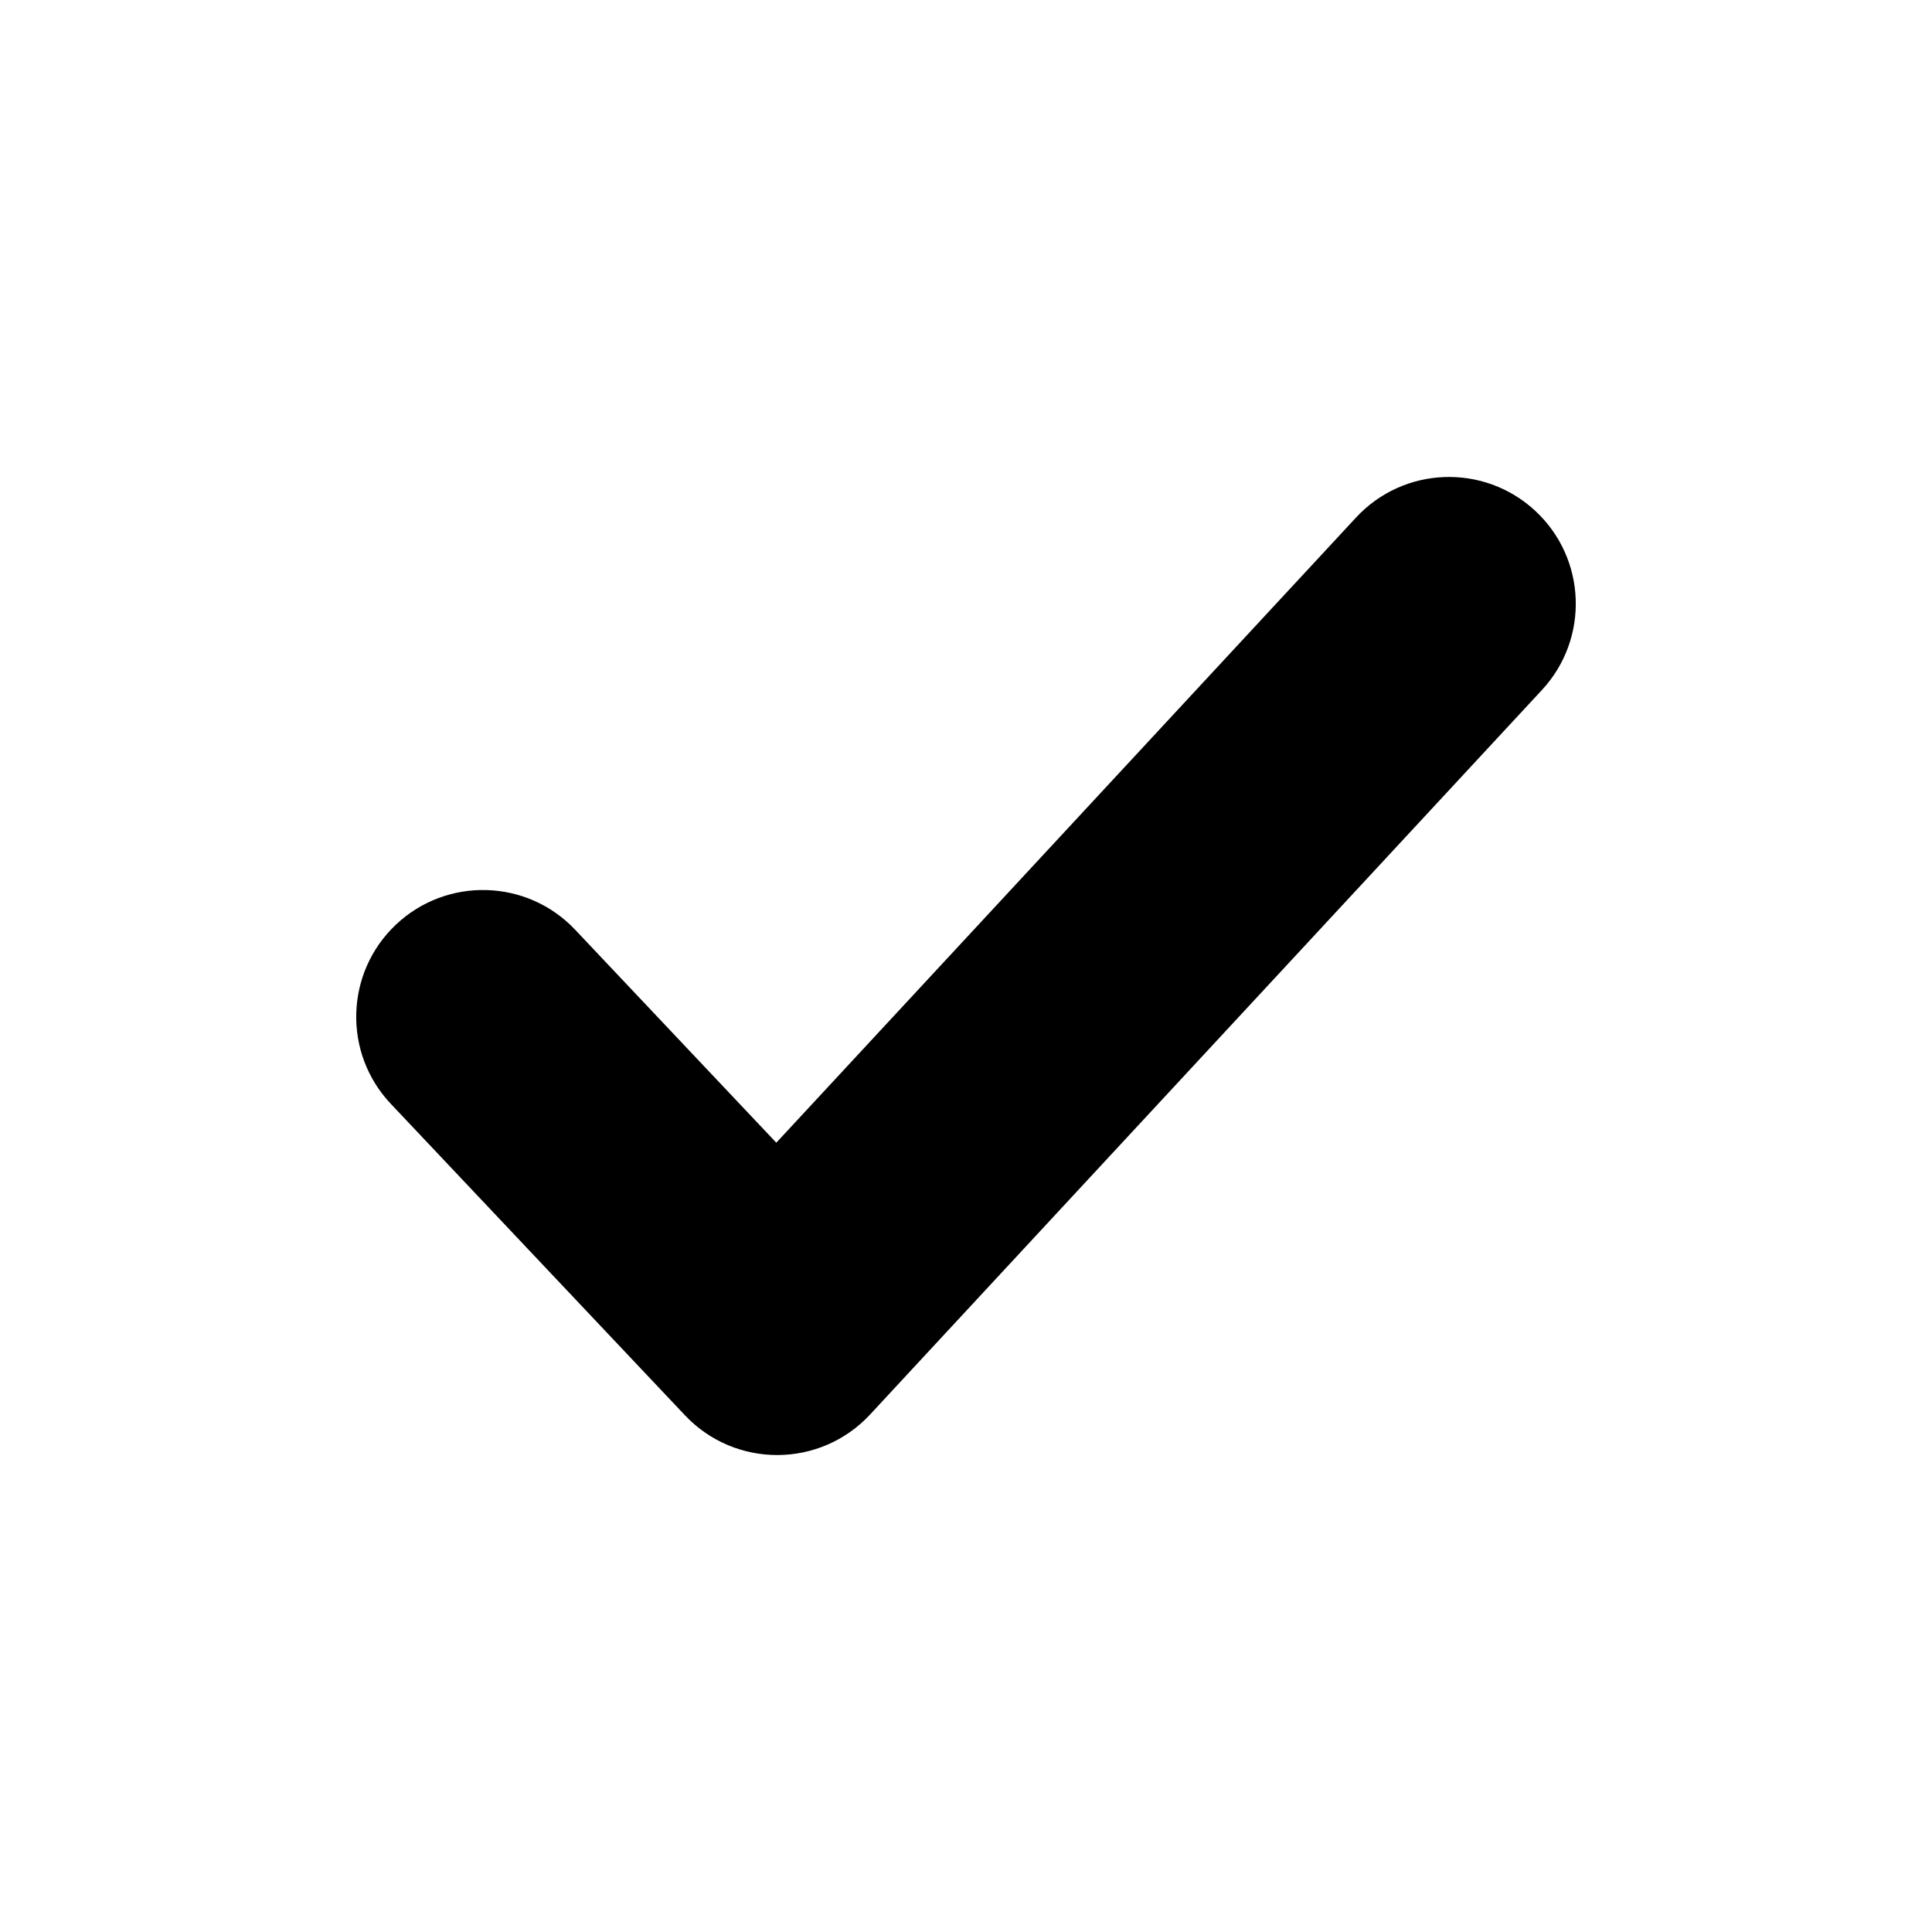
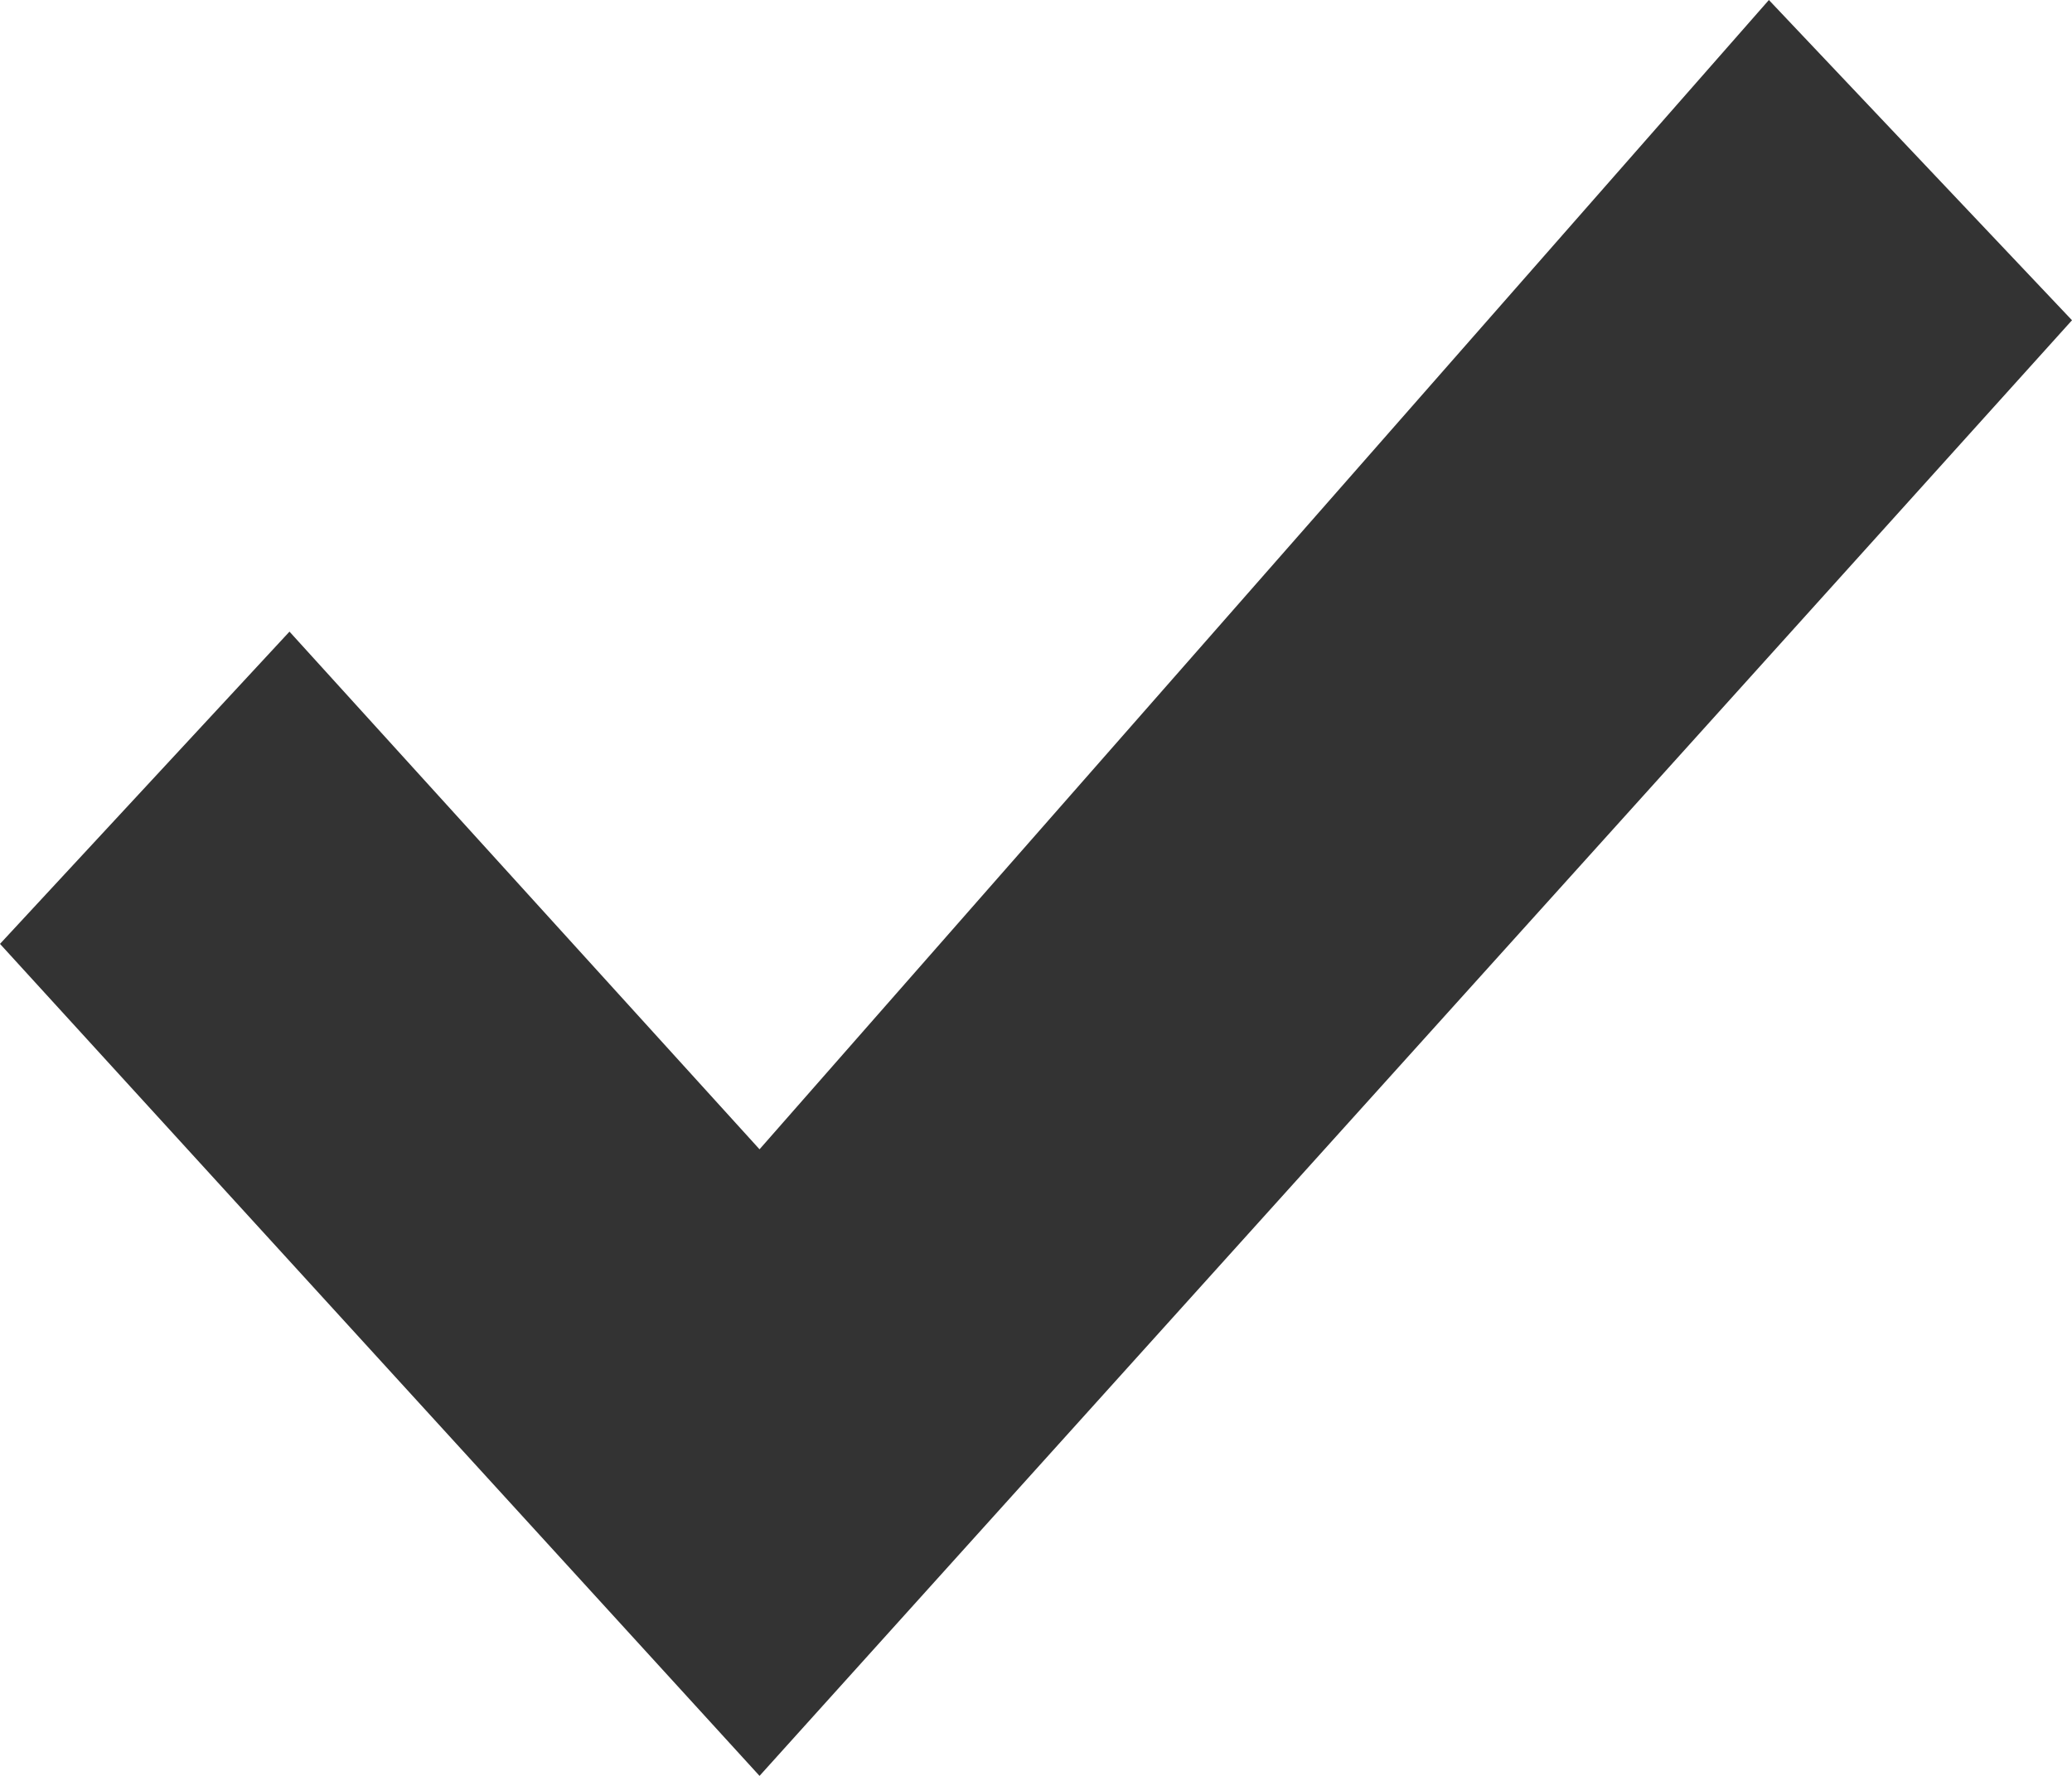
- <svg xmlns="http://www.w3.org/2000/svg" width="96px" height="96px" viewBox="0 0 96 96" version="1.1">
+ <svg xmlns="http://www.w3.org/2000/svg" width="7px" height="6px" viewBox="0 0 7 6" version="1.1">
  <defs />
-   <g id="Page-1" stroke="none" stroke-width="1" fill="none" fill-rule="evenodd">
-     <g id="Desktop-HD" transform="translate(-1632, -1248)" fill="#000000">
-       <g id="ok_s" transform="translate(1632, 1248)">
-         <path d="M28.58,46.199 C26.191,43.669 22.204,43.555 19.674,45.944 C17.145,48.334 17.031,52.321 19.42,54.85 L34.036,70.326 C36.538,72.975 40.758,72.955 43.236,70.284 L76.619,34.284 C78.985,31.732 78.835,27.746 76.284,25.381 C73.732,23.015 69.746,23.165 67.381,25.716 L38.574,56.78 L28.58,46.199 Z" id="Path-4-Copy-10" />
-       </g>
-     </g>
+   <g id="【未公示】" stroke="none" stroke-width="1" fill="none" fill-rule="evenodd">
+     <polygon id="对勾12" fill="#333333" points="2.566 6 0 3.189 0.978 2.134 2.566 3.883 5.976 0 7 1.082" />
  </g>
</svg>
